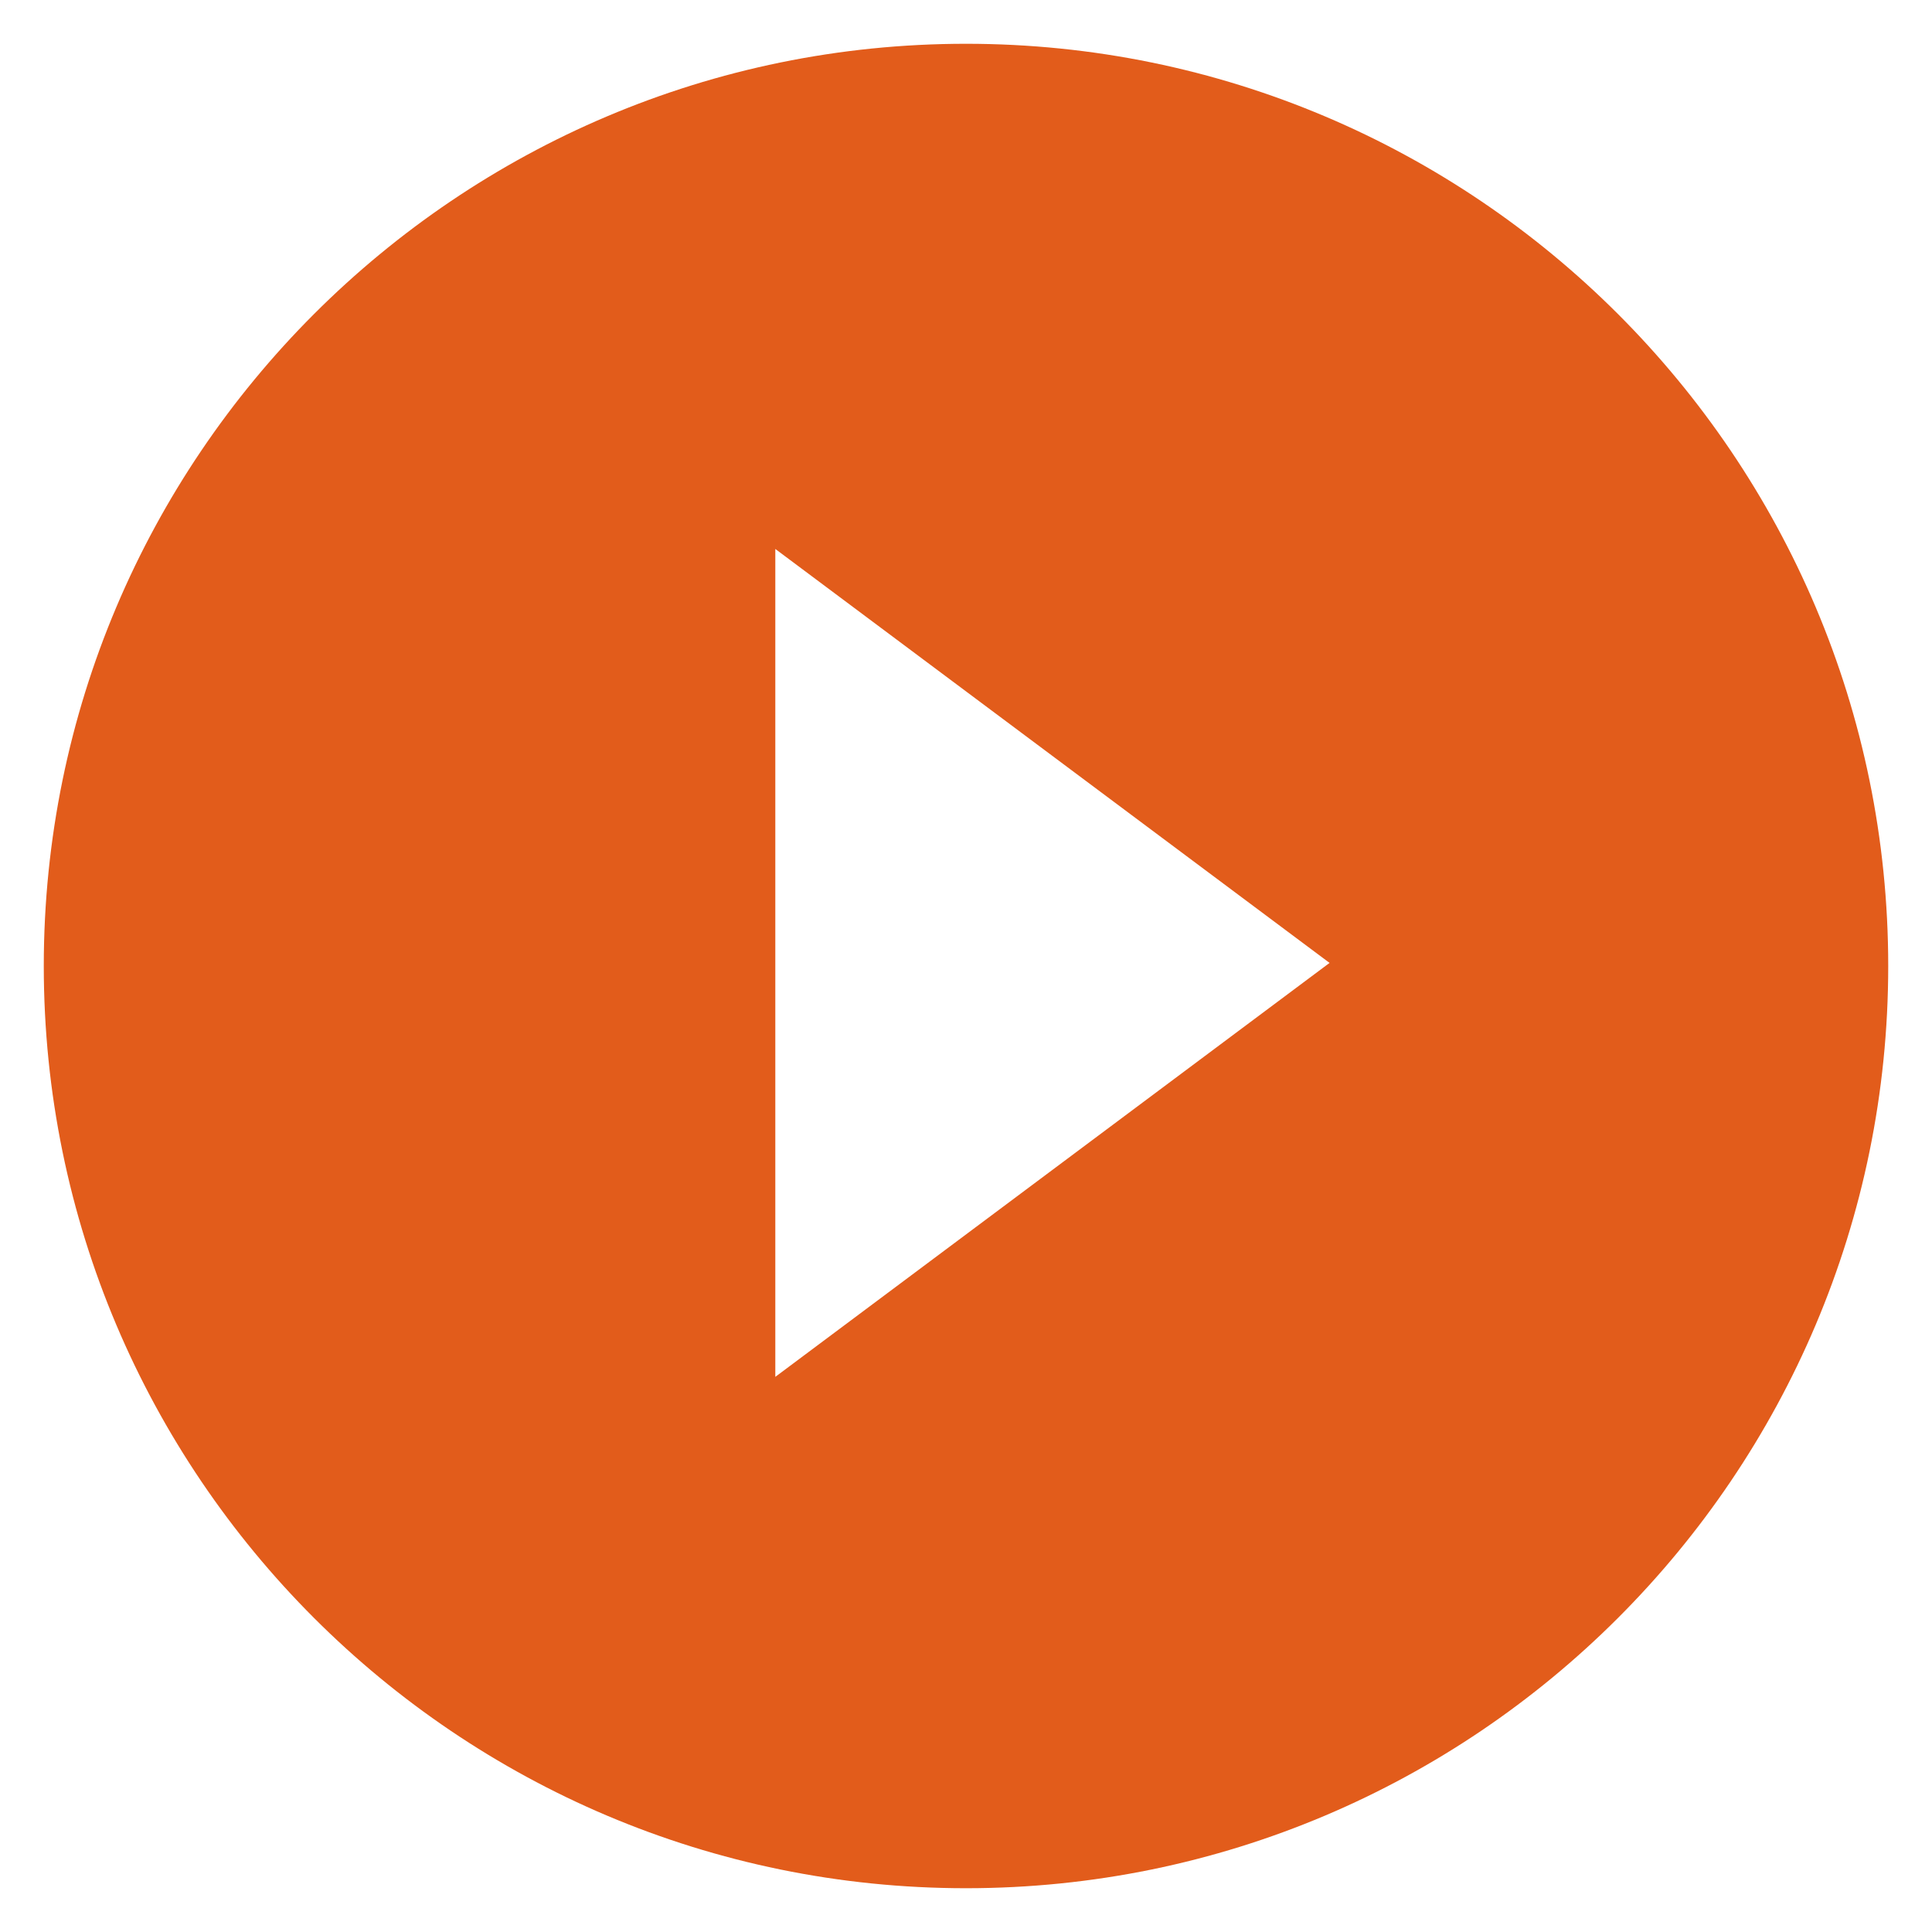
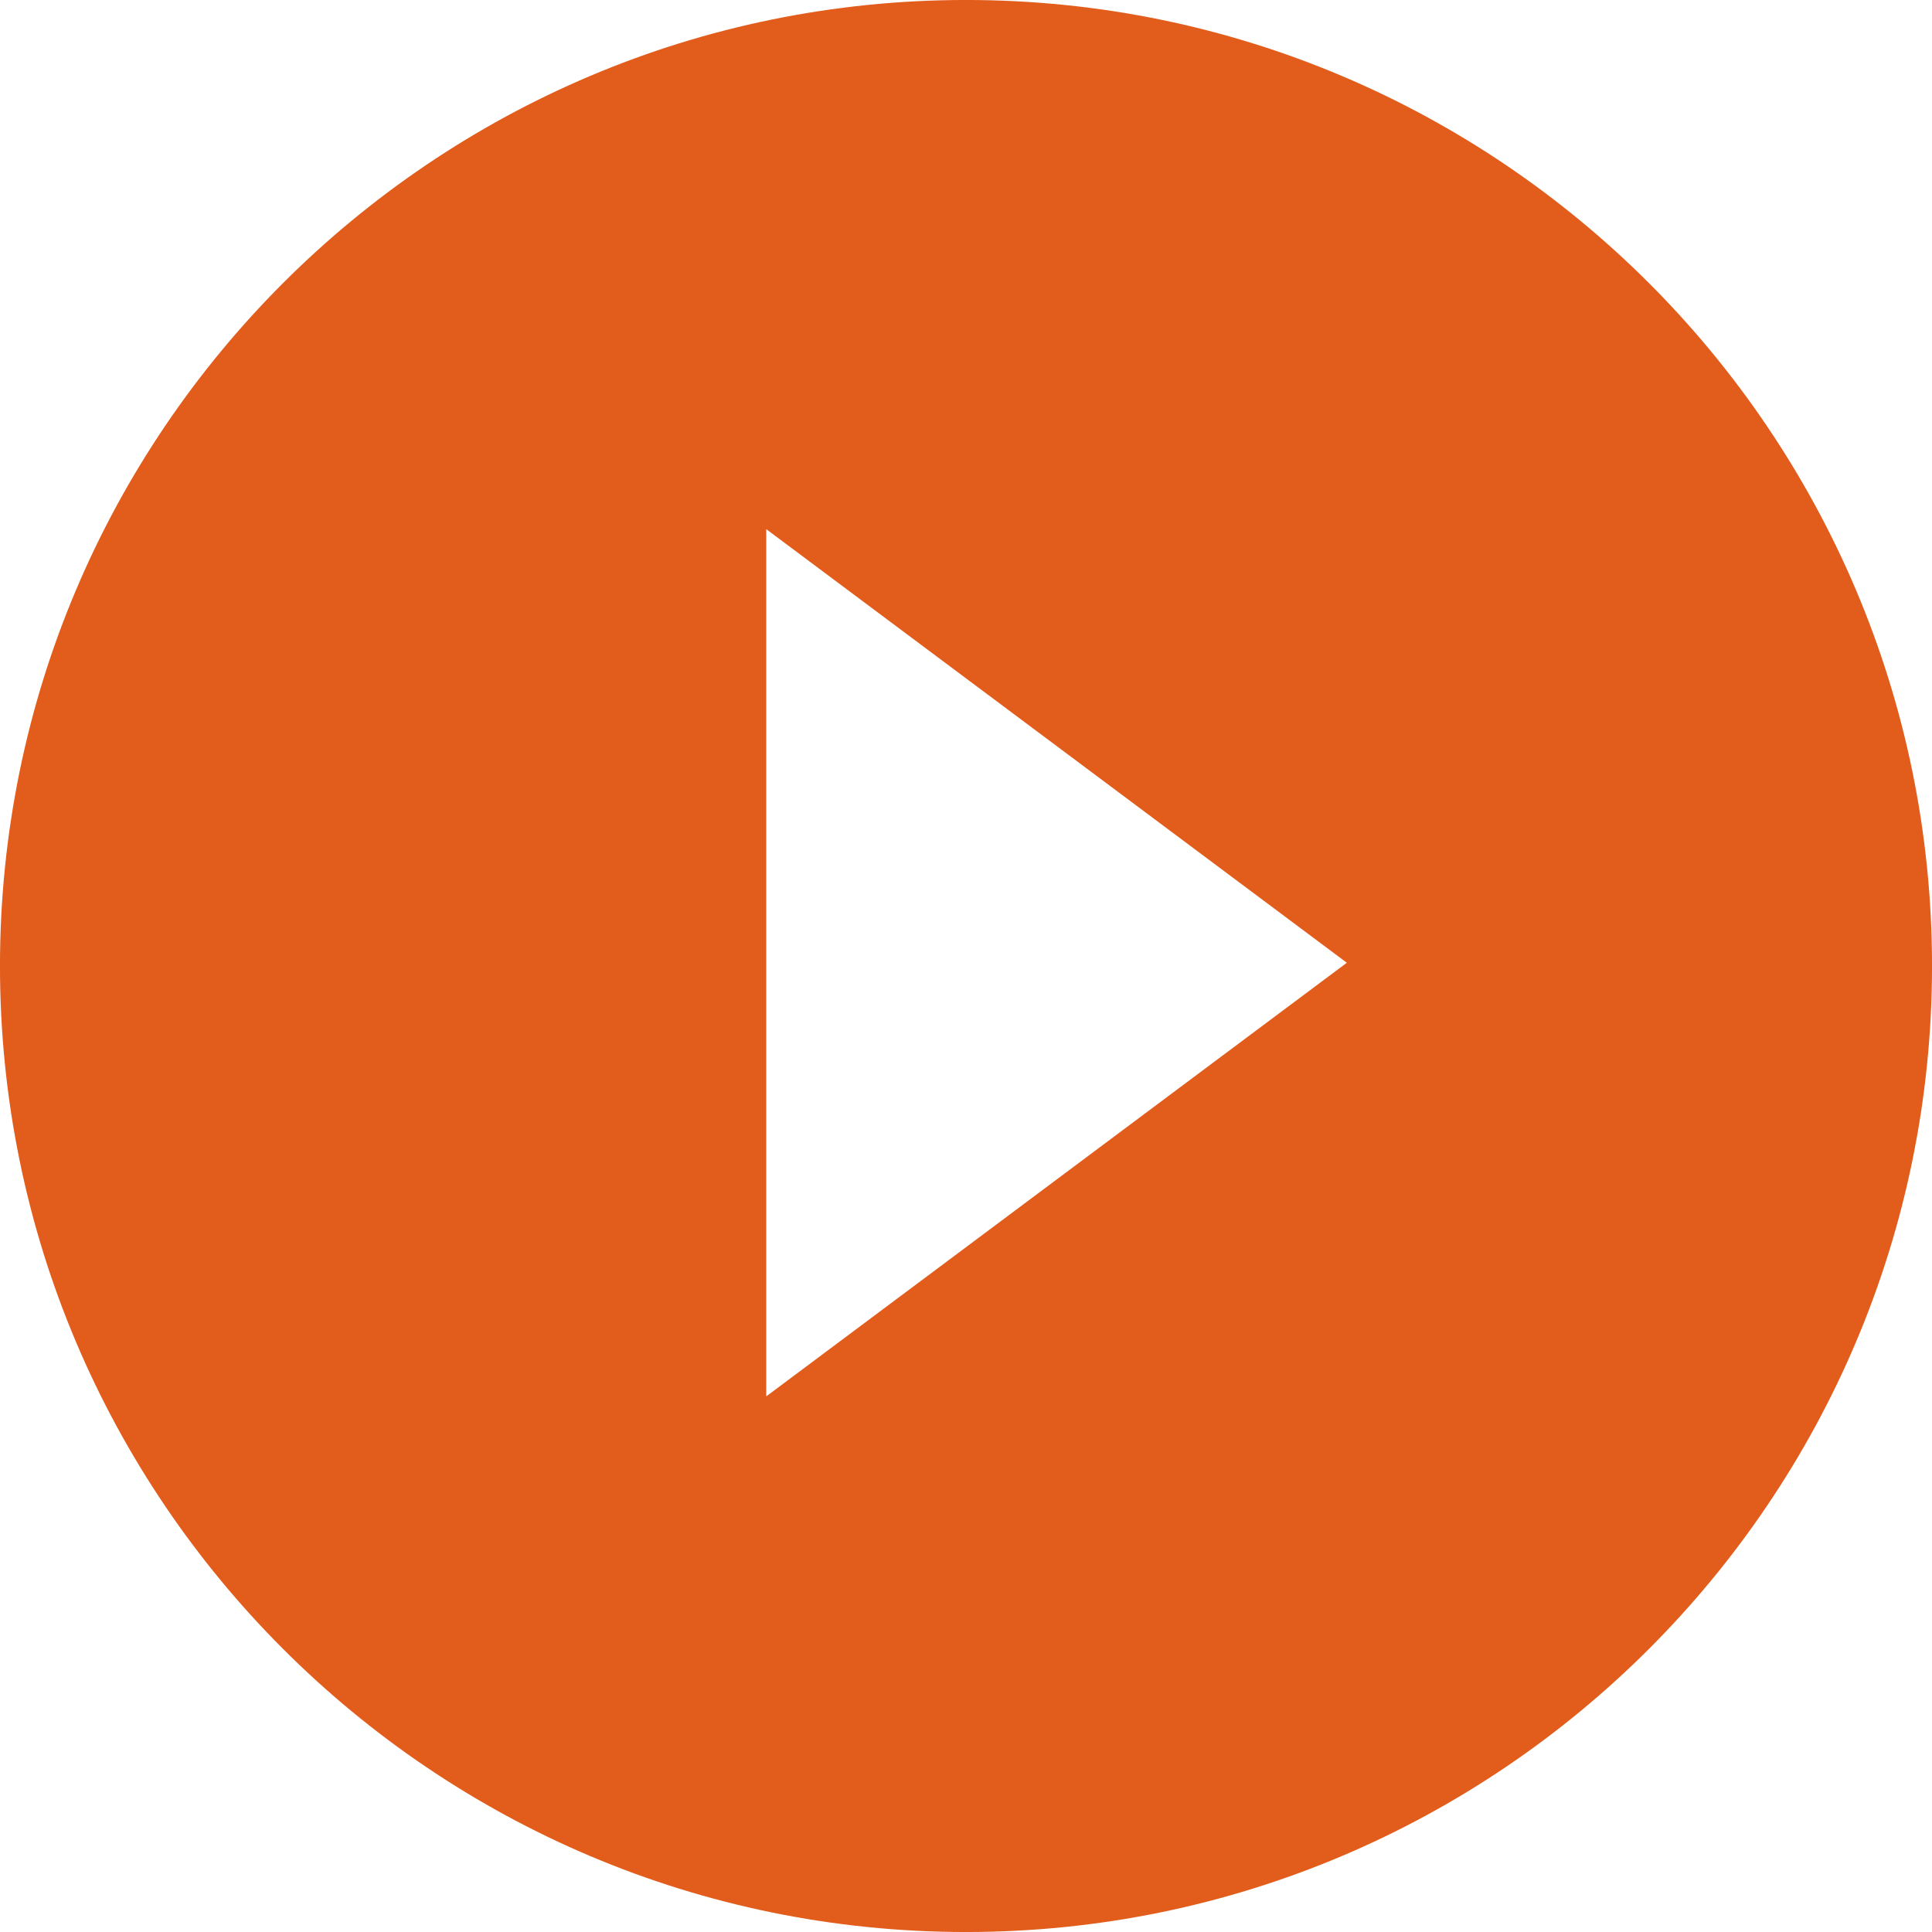
<svg xmlns="http://www.w3.org/2000/svg" width="100%" height="100%" viewBox="0 0 50 50" version="1.1" xml:space="preserve" style="fill-rule:evenodd;clip-rule:evenodd;stroke-linejoin:round;stroke-miterlimit:2;">
-   <path d="M25,1.133C38.172,1.133 48.867,11.828 48.867,25C48.867,38.172 38.172,48.867 25,48.867C11.828,48.867 1.133,38.172 1.133,25C1.133,11.828 11.828,1.133 25,1.133ZM34.409,24.92L20.065,35.633L20.065,14.207L34.409,24.92Z" style="fill:rgb(226,92,27);" />
+   <g transform="matrix(1.04749,0,0,1.04749,-1.18726,-1.18726)">
+     <path d="M25,1.133C38.172,1.133 48.867,11.828 48.867,25C48.867,38.172 38.172,48.867 25,48.867C11.828,48.867 1.133,38.172 1.133,25C1.133,11.828 11.828,1.133 25,1.133ZM34.409,24.92L20.065,35.633L20.065,14.207L34.409,24.92Z" style="fill:rgb(226,92,27);" />
+   </g>
</svg>
